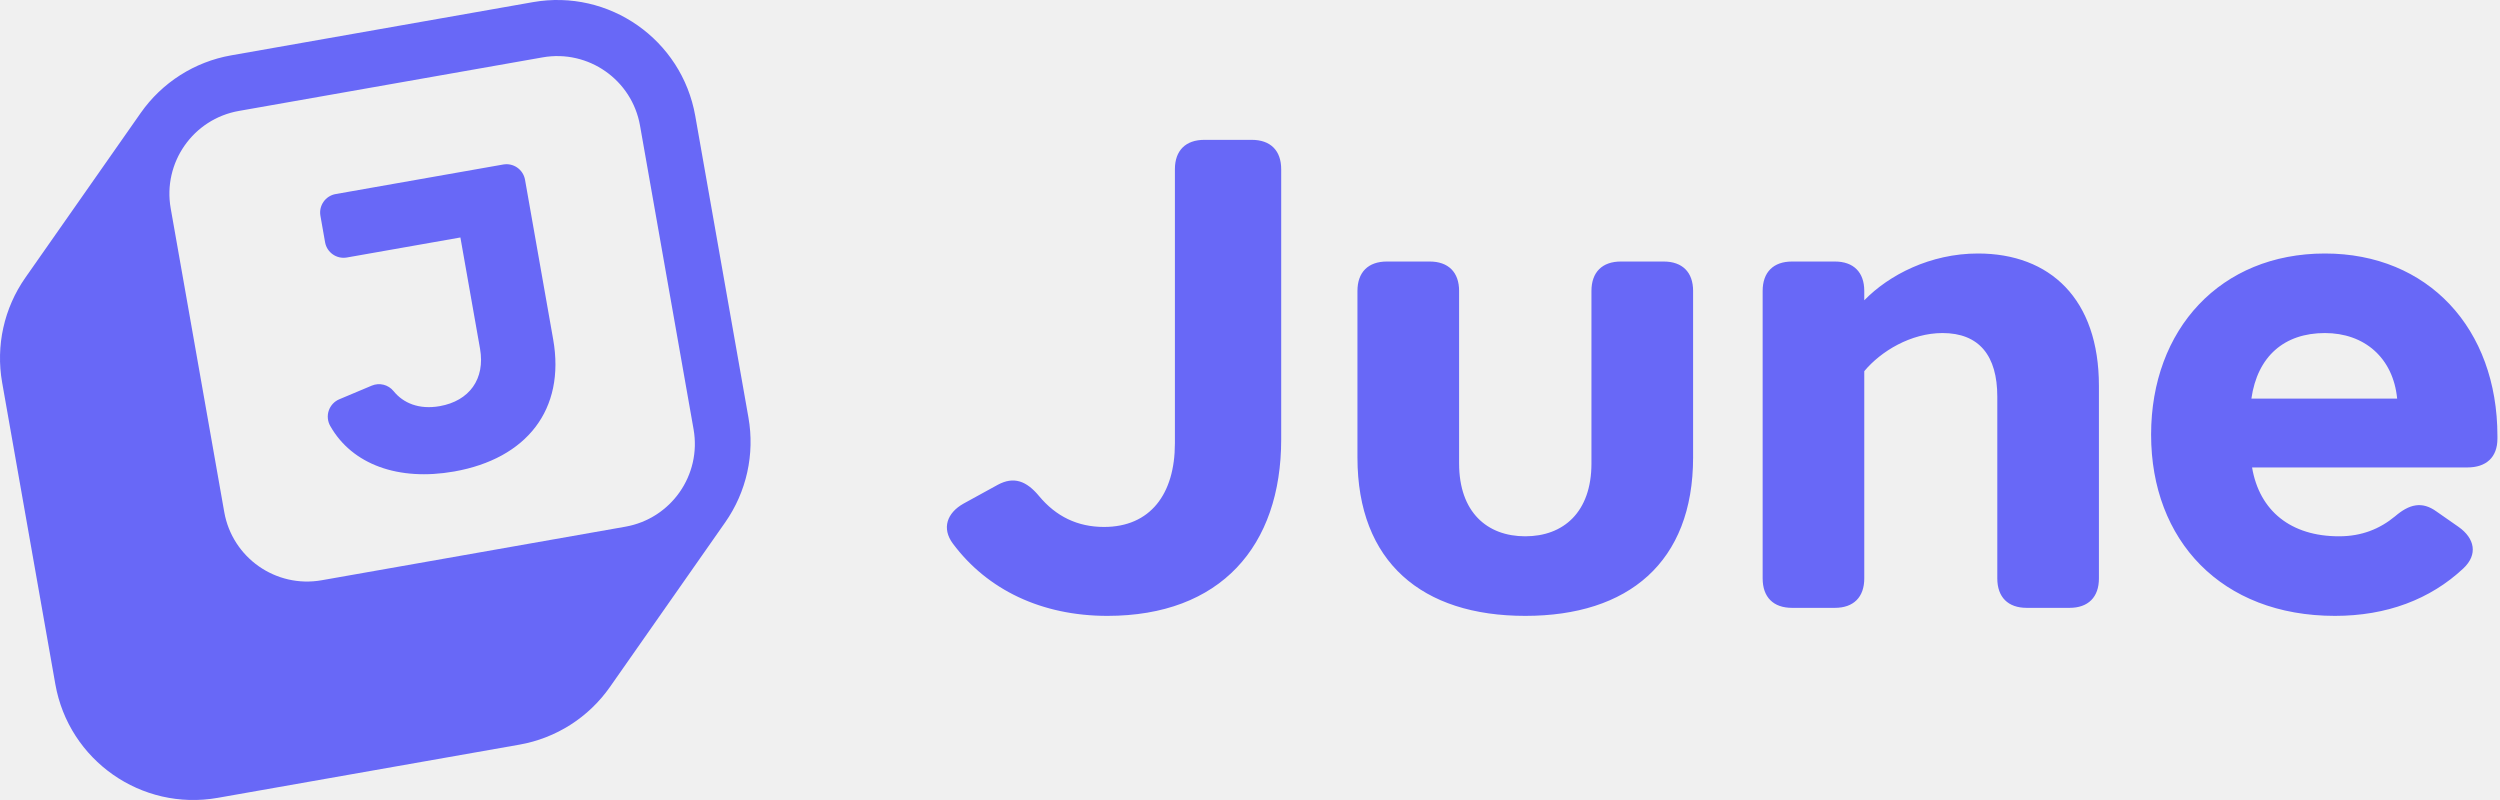
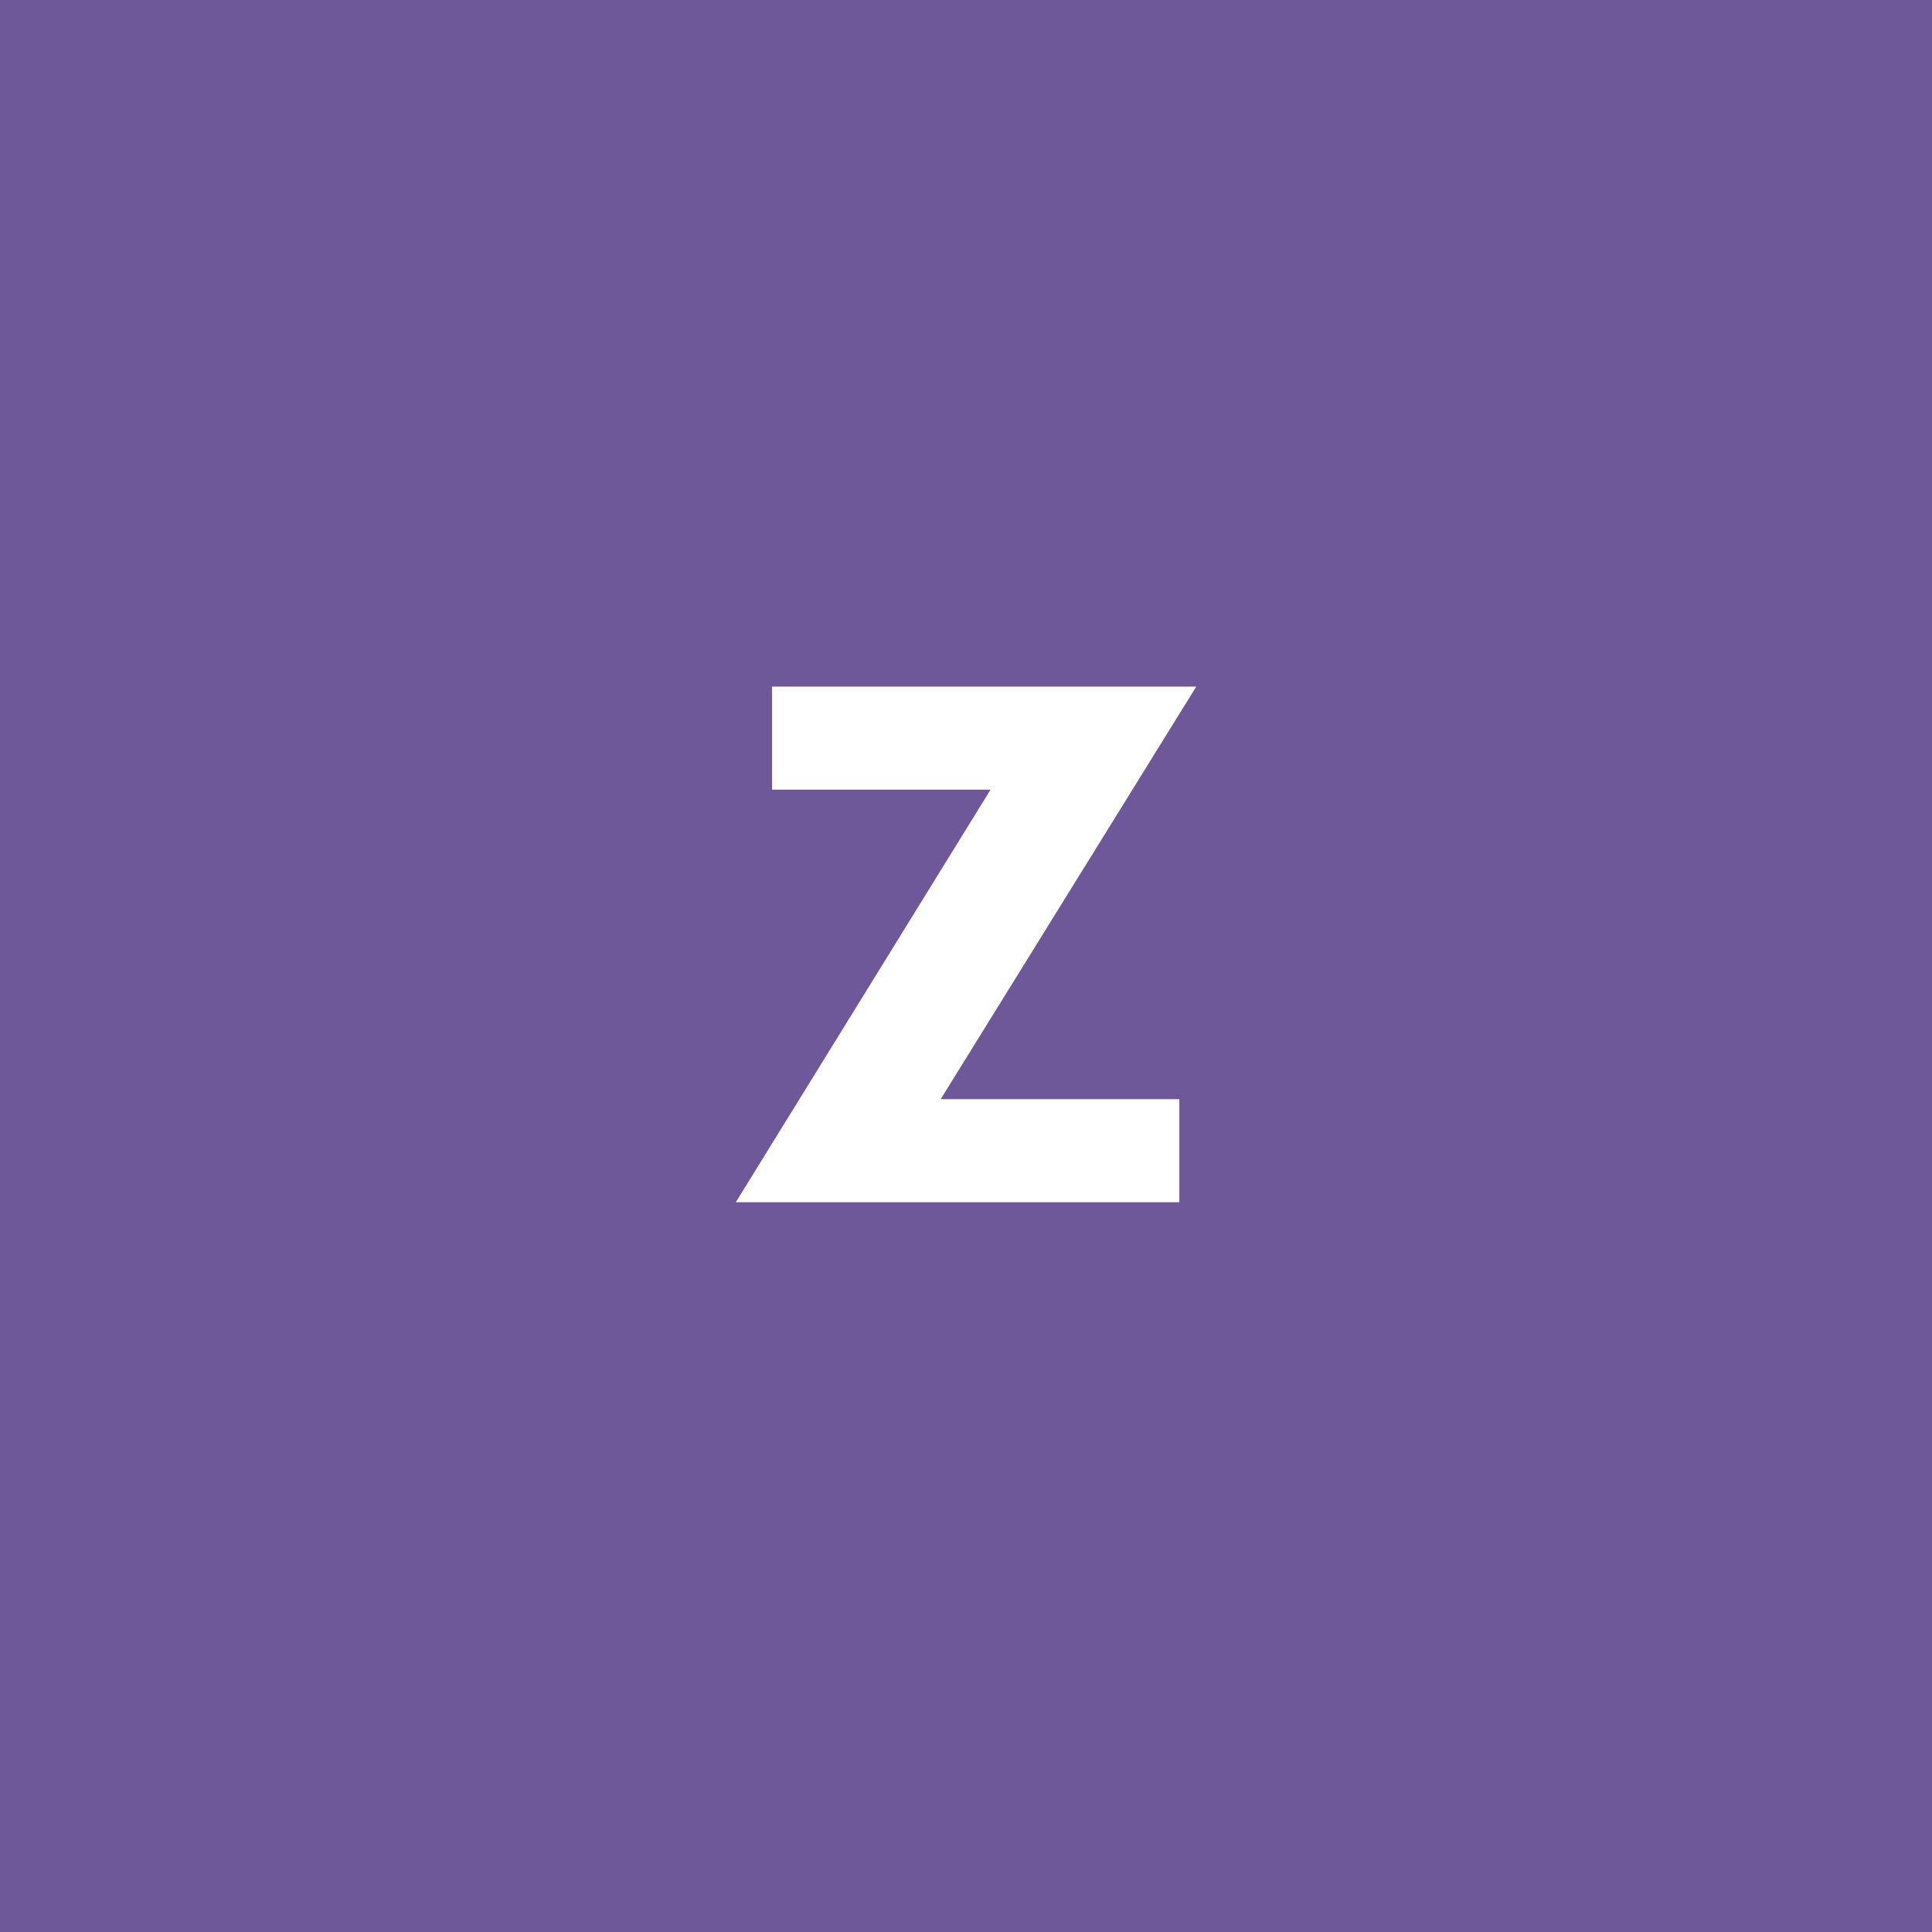
- <svg xmlns="http://www.w3.org/2000/svg" width="100" height="32" viewBox="0 0 100 32" fill="none">
-   <path d="M46.996 17.735V6.77C46.996 6.022 47.424 5.594 48.173 5.594H50.072C50.82 5.594 51.248 6.022 51.248 6.77V17.575C51.248 21.854 48.815 24.635 44.295 24.635C41.674 24.635 39.499 23.599 38.117 21.747C37.66 21.134 37.877 20.516 38.545 20.142L39.909 19.393C40.551 19.046 41.059 19.233 41.567 19.848C42.236 20.65 43.092 21.078 44.161 21.078C46.007 21.078 46.996 19.767 46.996 17.735ZM54.298 18.297V11.638C54.298 10.889 54.726 10.461 55.475 10.461H57.187C57.935 10.461 58.364 10.889 58.364 11.638V18.537C58.364 20.49 59.487 21.452 61.011 21.452C62.535 21.452 63.658 20.49 63.658 18.537V11.638C63.658 10.889 64.086 10.461 64.835 10.461H66.547C67.296 10.461 67.724 10.889 67.724 11.638V18.297C67.724 22.495 65.129 24.635 61.011 24.635C56.892 24.635 54.298 22.495 54.298 18.297ZM74.571 14.847V23.137C74.571 23.886 74.143 24.314 73.394 24.314H71.682C70.933 24.314 70.506 23.886 70.506 23.137V11.638C70.506 10.889 70.933 10.461 71.682 10.461H73.394C74.143 10.461 74.571 10.889 74.571 11.638V12.012C75.56 10.996 77.218 10.14 79.117 10.14C82.005 10.14 83.957 11.959 83.957 15.435V23.137C83.957 23.886 83.53 24.314 82.781 24.314H81.069C80.32 24.314 79.892 23.886 79.892 23.137V15.863C79.892 14.232 79.17 13.322 77.7 13.322C76.442 13.322 75.239 14.044 74.571 14.847ZM99.897 17.548C99.897 18.297 99.443 18.698 98.694 18.698H90.083C90.377 20.436 91.634 21.452 93.559 21.452C94.469 21.452 95.191 21.158 95.806 20.65C96.368 20.169 96.876 20.035 97.464 20.463L98.346 21.078C98.988 21.533 99.127 22.18 98.534 22.736C97.208 23.979 95.458 24.635 93.399 24.635C88.853 24.635 86.044 21.613 86.044 17.387C86.044 13.162 88.826 10.14 92.998 10.14C97.116 10.14 99.897 13.135 99.897 17.441V17.548ZM90.056 15.943H95.886C95.726 14.312 94.576 13.322 92.998 13.322C91.366 13.322 90.297 14.258 90.056 15.943Z" fill="#6868F7" />
-   <path d="M22.127 13.576C22.622 16.383 21.066 18.348 18.165 18.86C15.948 19.251 14.085 18.588 13.208 17.036C13.103 16.849 13.082 16.626 13.151 16.423C13.22 16.22 13.373 16.055 13.57 15.972L14.868 15.426C15.177 15.296 15.533 15.385 15.744 15.646C16.132 16.125 16.761 16.392 17.59 16.246C18.772 16.037 19.415 15.16 19.201 13.946L18.416 9.499L13.874 10.3C13.466 10.372 13.075 10.099 13.003 9.69L12.817 8.633C12.745 8.224 13.018 7.834 13.427 7.762L20.13 6.58C20.538 6.508 20.928 6.781 21.001 7.19L22.127 13.576ZM27.81 4.634C27.272 1.585 24.364 -0.452 21.315 0.086L9.246 2.214C7.781 2.472 6.48 3.302 5.627 4.52L1.014 11.107C0.161 12.325 -0.173 13.832 0.085 15.297L2.213 27.366C2.751 30.415 5.659 32.452 8.708 31.914L20.777 29.786C22.242 29.528 23.544 28.698 24.397 27.48L29.009 20.893C29.862 19.674 30.196 18.168 29.938 16.703L27.81 4.634ZM27.743 17.171C28.066 19.001 26.844 20.745 25.015 21.068L12.867 23.21C11.037 23.533 9.293 22.311 8.97 20.481L6.828 8.334C6.505 6.504 7.727 4.759 9.557 4.437L21.704 2.295C23.534 1.972 25.279 3.194 25.601 5.024L27.743 17.171Z" fill="#6868F7" />
+ <svg xmlns="http://www.w3.org/2000/svg" width="50" zoomAndPan="magnify" viewBox="0 0 75 75" height="50" preserveAspectRatio="xMidYMid meet" version="1.0">
+   <defs>
+     <g />
+   </defs>
+   <rect x="-7.5" width="90" fill="#ffffff" y="-7.5" height="90" fill-opacity="1" />
+   <rect x="-7.5" width="90" fill="#ffffff" y="-7.5" height="90" fill-opacity="1" />
+   <rect x="-7.5" width="90" fill="#6e5899" y="-7.5" height="90" fill-opacity="1" />
+   <g fill="#ffffff" fill-opacity="1">
+     <g transform="translate(28.17251, 46.67039)">
+       <g>
+         <path d="M 18.266 -20.016 L 8.344 -4 L 17.609 -4 L 17.609 0 L 0.391 0 L 10.281 -16.016 L 1.797 -16.016 L 1.797 -20.016 Z M 18.266 -20.016 " />
+       </g>
+     </g>
+   </g>
</svg>
